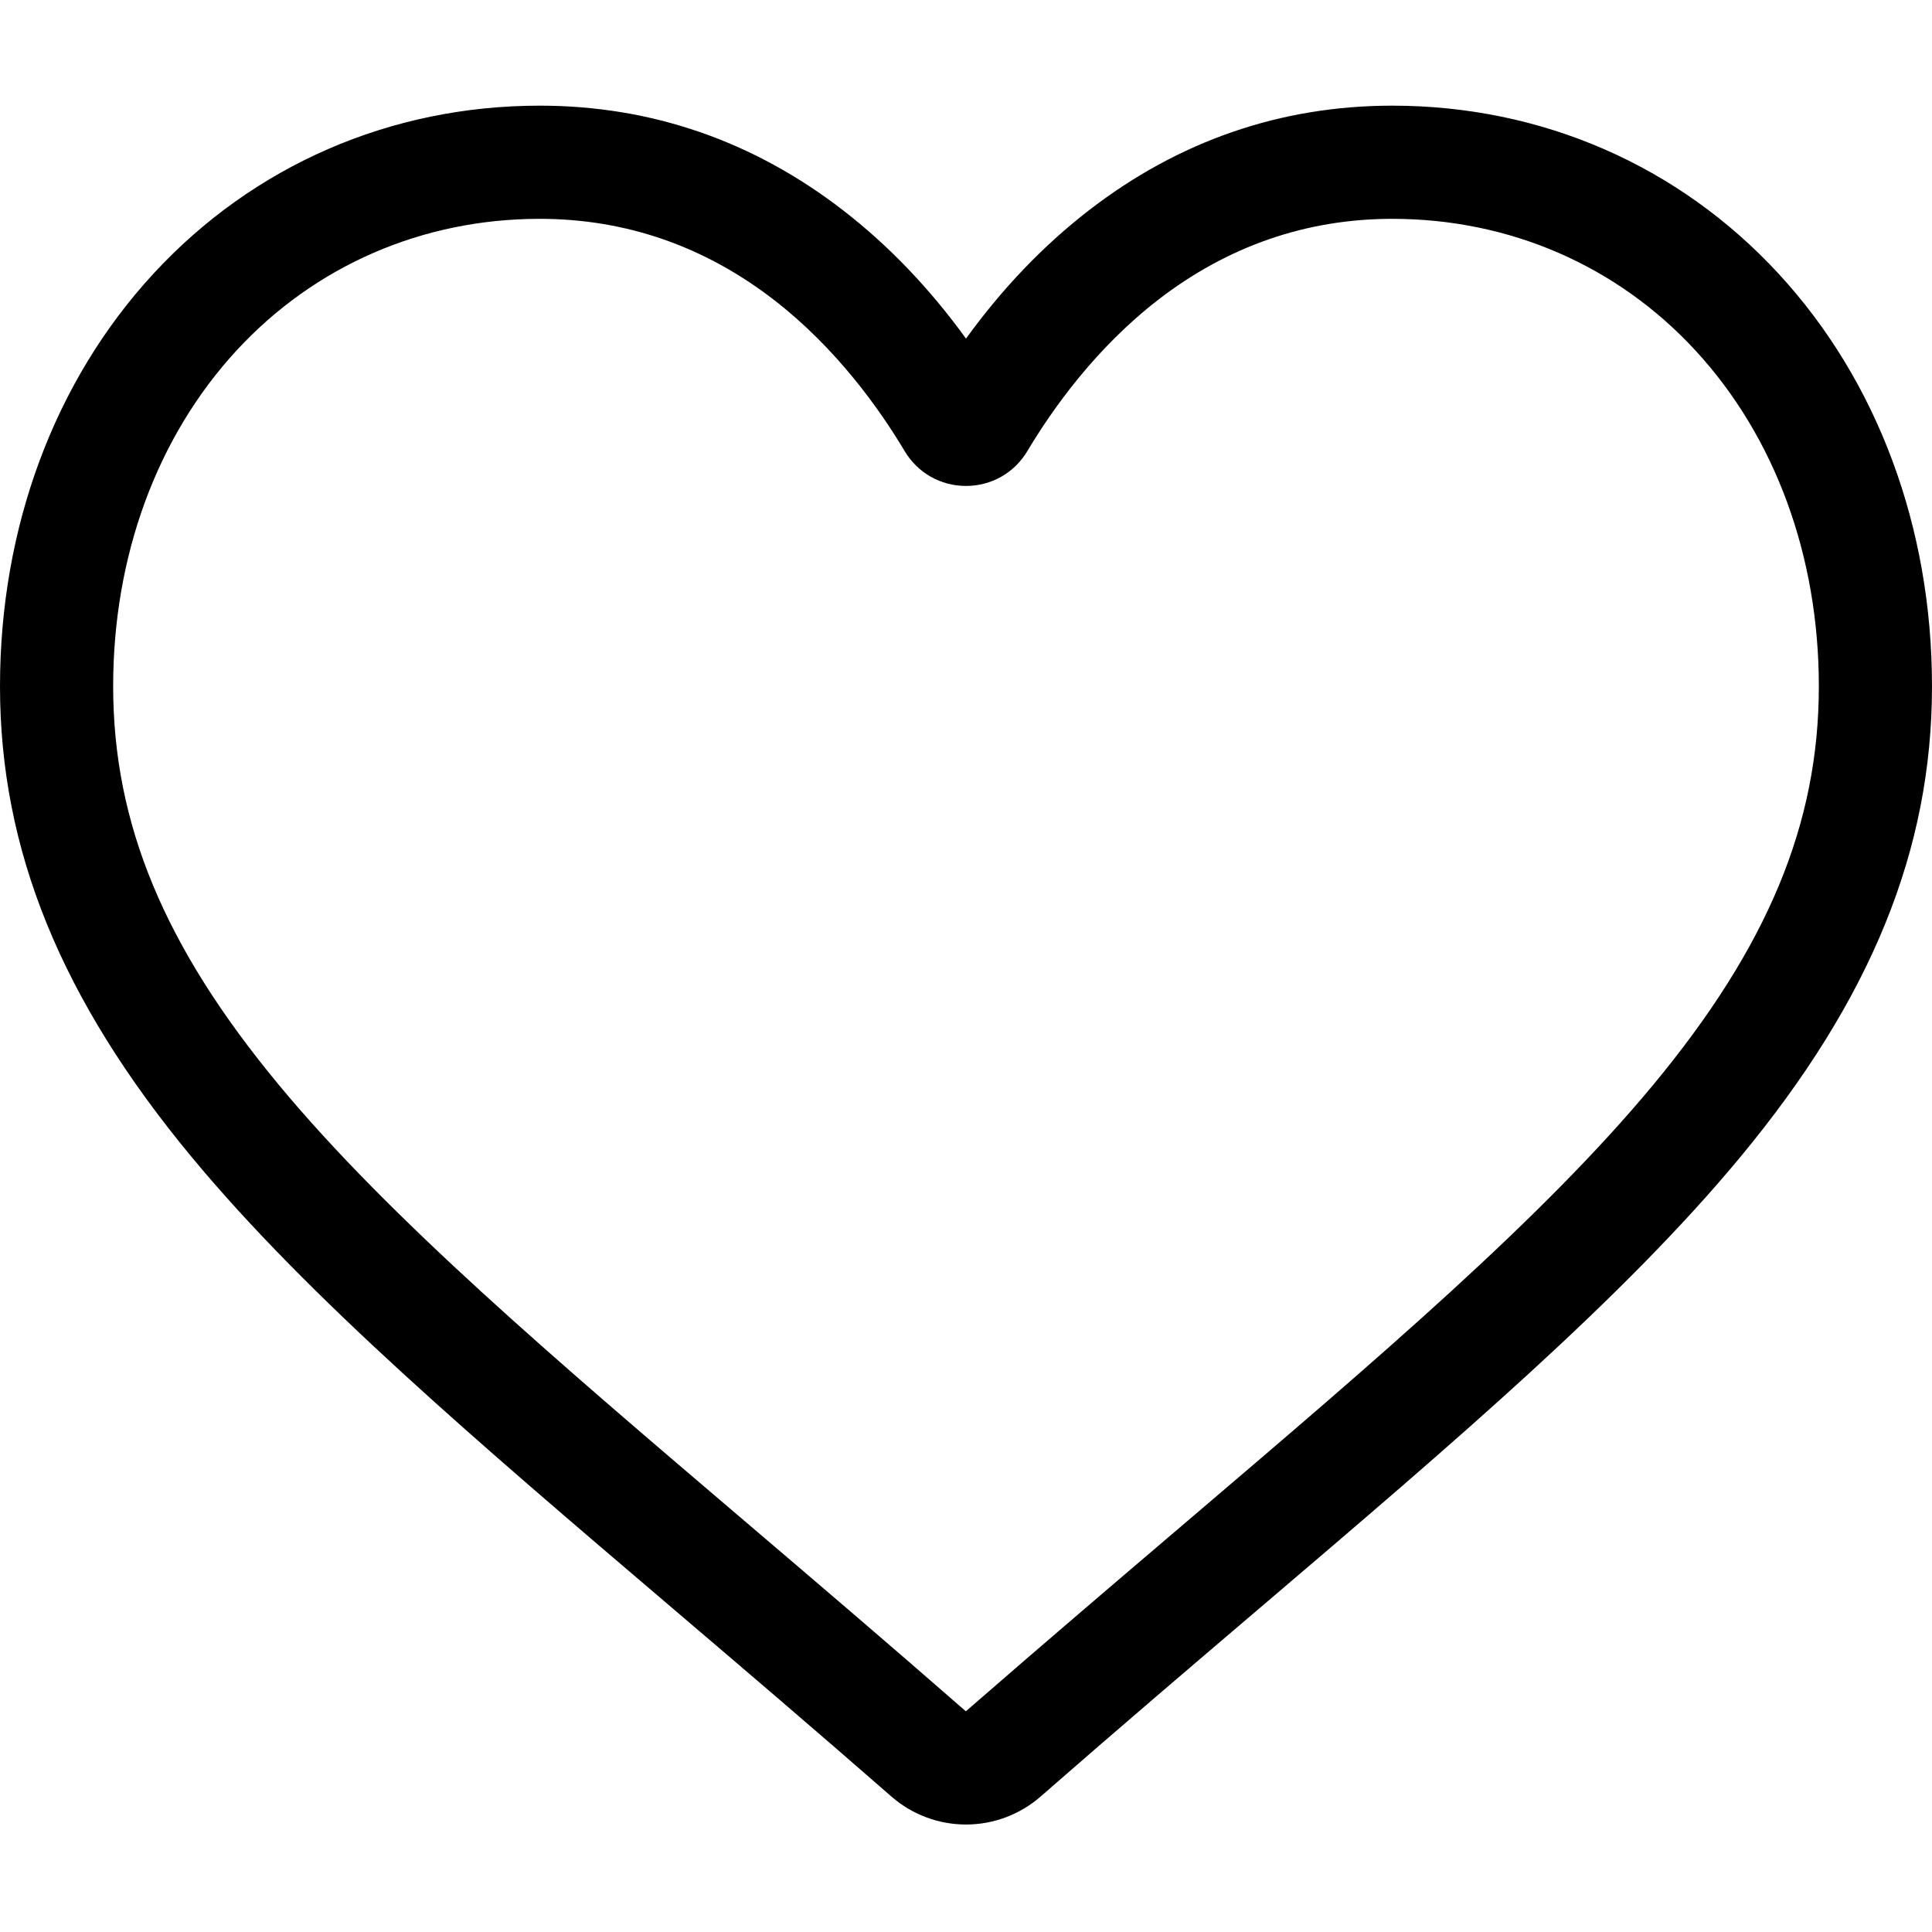
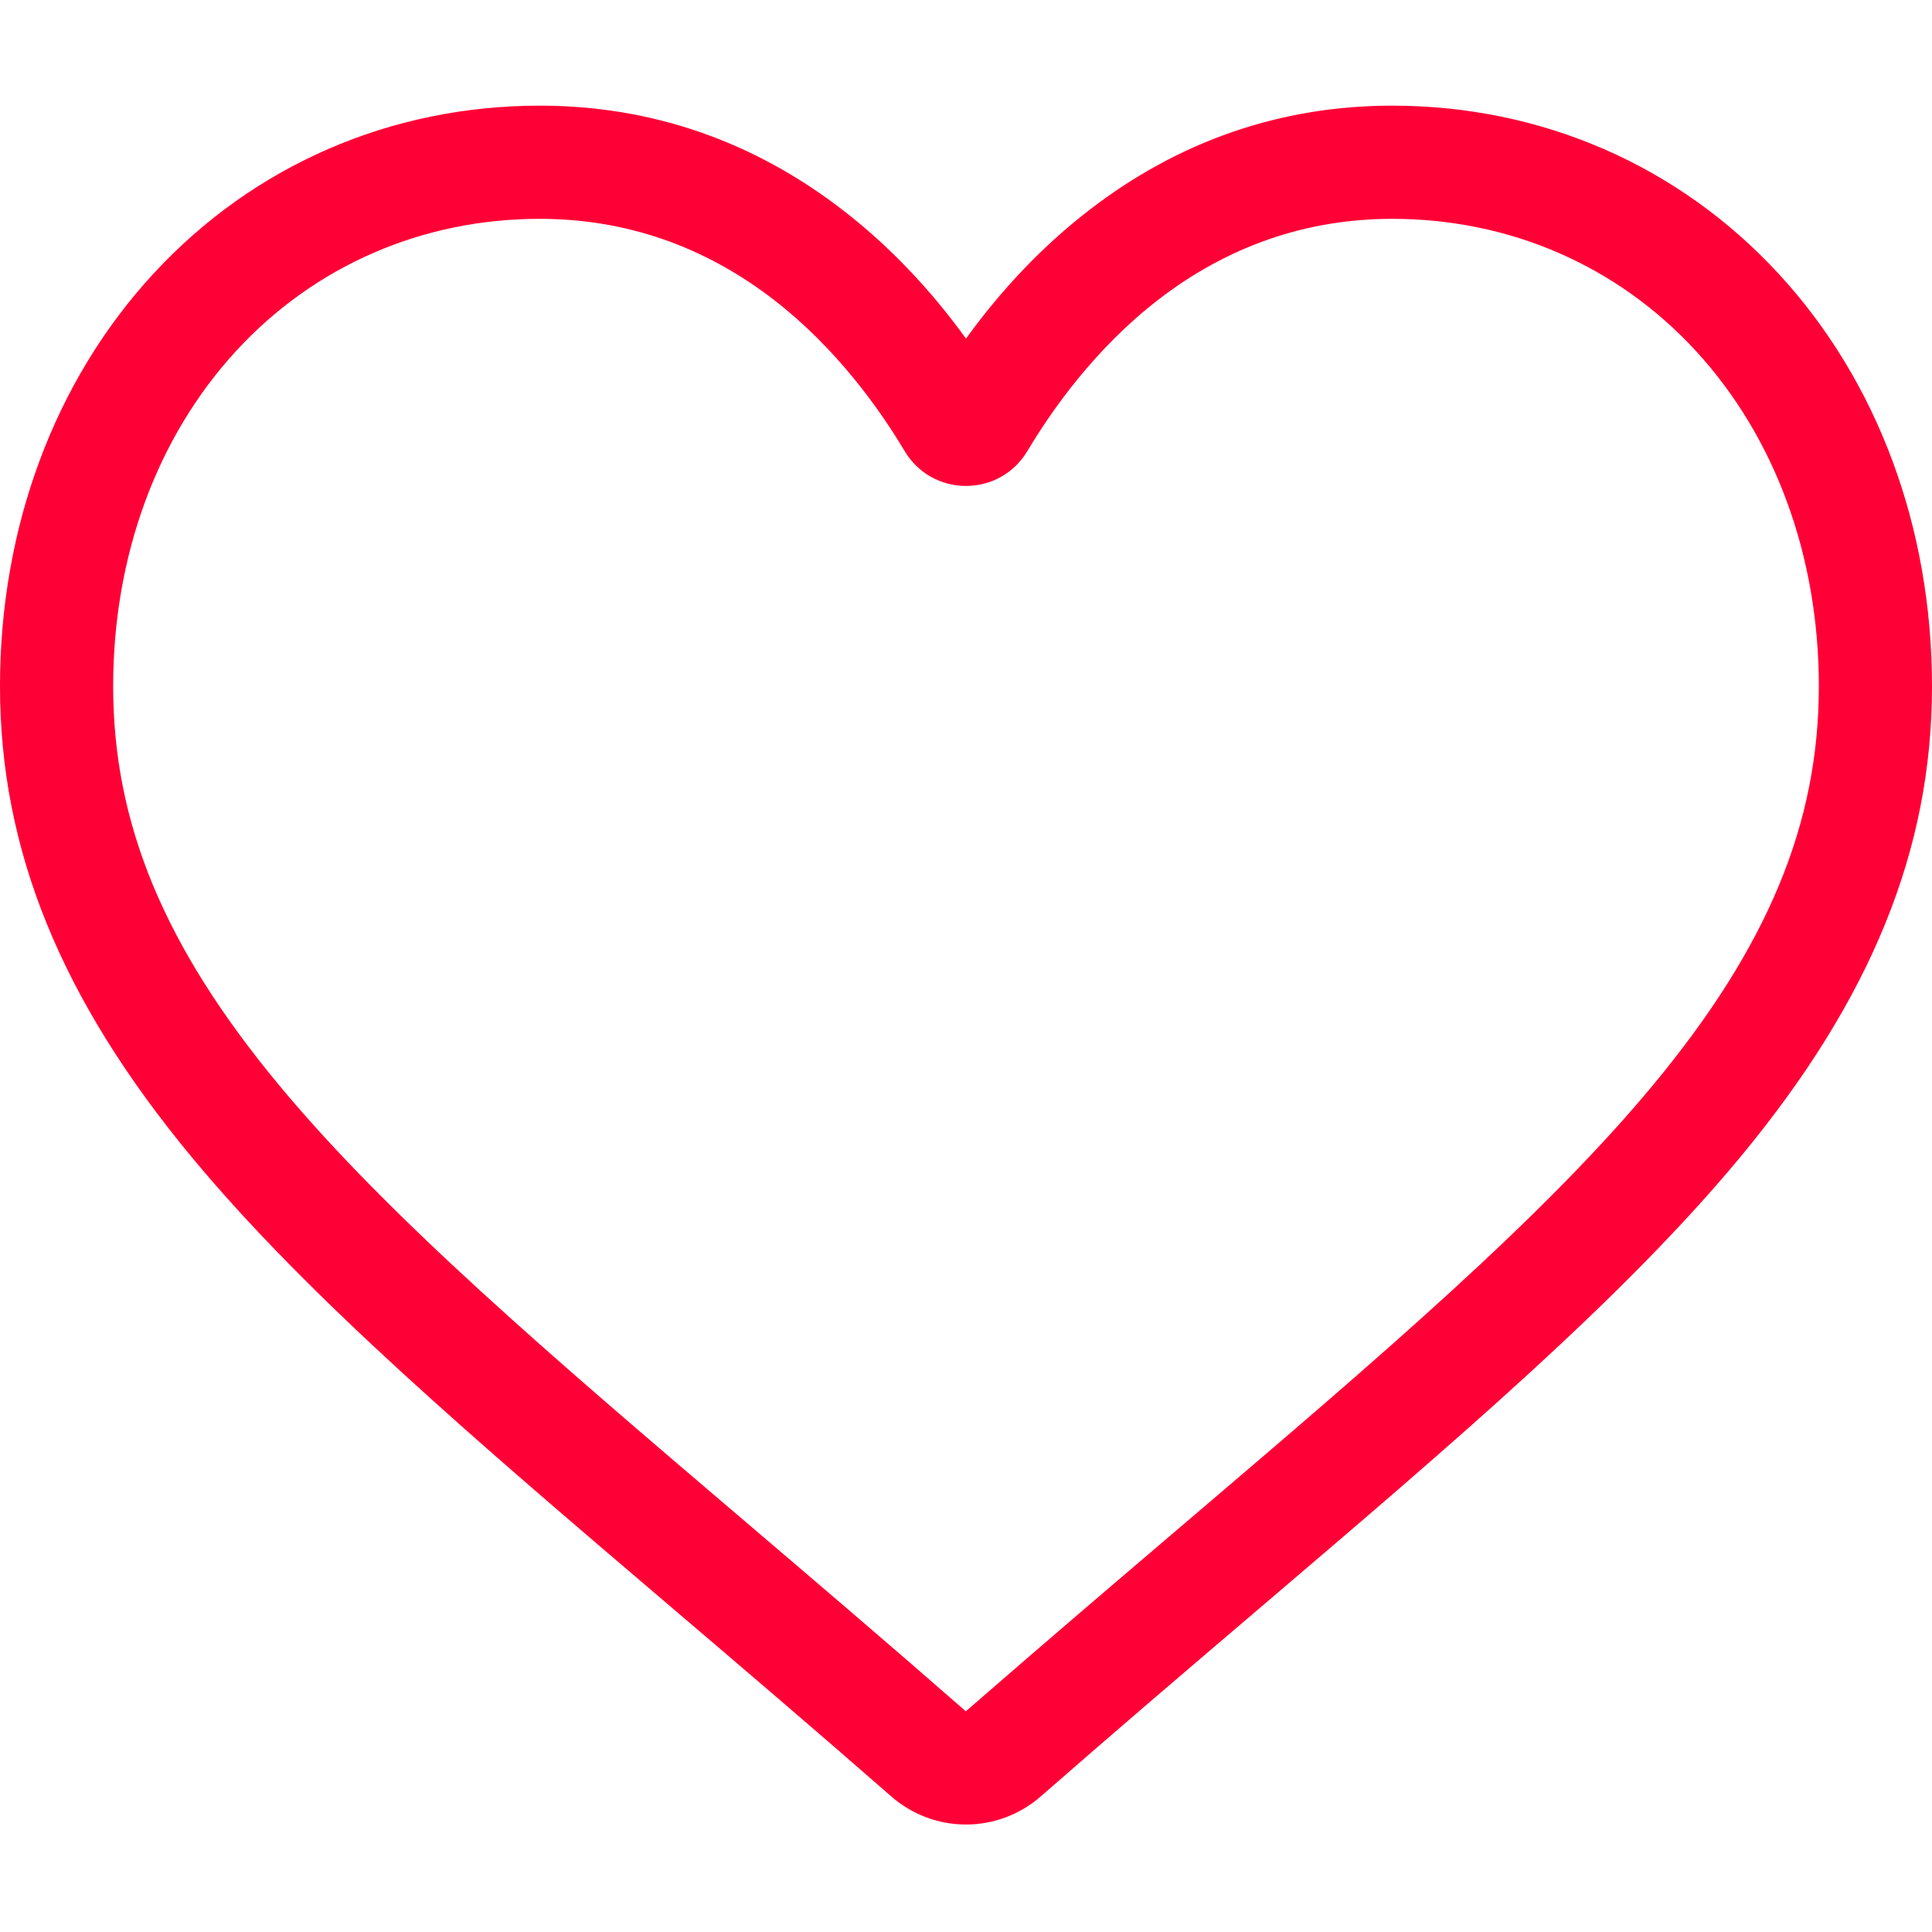
<svg xmlns="http://www.w3.org/2000/svg" viewBox="0 -28 512.001 512">
-   <path d="m256 455.516c-7.289 0-14.316-2.641-19.793-7.438-20.684-18.086-40.625-35.082-58.219-50.074l-.09-.078c-51.582-43.957-96.125-81.918-127.117-119.312-34.645-41.805-50.781-81.441-50.781-124.742 0-42.07 14.426-80.883 40.617-109.293 26.504-28.746 62.871-44.578 102.414-44.578 29.555 0 56.621 9.344 80.445 27.77 12.023 9.301 22.922 20.684 32.523 33.961 9.605-13.277 20.5-24.66 32.527-33.961 23.824-18.426 50.891-27.77 80.445-27.77 39.539 0 75.91 15.832 102.414 44.578 26.191 28.41 40.613 67.223 40.613 109.293 0 43.301-16.133 82.938-50.777 124.738-30.992 37.398-75.531 75.355-127.105 119.309-17.625 15.016-37.598 32.039-58.328 50.168-5.473 4.789-12.504 7.43-19.789 7.43zm-112.969-425.523c-31.066 0-59.605 12.398-80.367 34.914-21.07 22.855-32.676 54.449-32.676 88.965 0 36.418 13.535 68.988 43.883 105.605 29.332 35.395 72.961 72.574 123.477 115.625l.094.078c17.66 15.051 37.68 32.113 58.516 50.332 20.961-18.254 41.012-35.344 58.707-50.418 50.512-43.051 94.137-80.223 123.469-115.617 30.344-36.617 43.879-69.188 43.879-105.605 0-34.516-11.605-66.109-32.676-88.965-20.758-22.516-49.301-34.914-80.363-34.914-22.758 0-43.652 7.234-62.102 21.5-16.441 12.719-27.895 28.797-34.609 40.047-3.453 5.785-9.531 9.238-16.262 9.238s-12.809-3.453-16.262-9.238c-6.711-11.25-18.164-27.328-34.609-40.047-18.449-14.266-39.344-21.5-62.098-21.5zm0 0" />
+   <path d="m256 455.516c-7.289 0-14.316-2.641-19.793-7.438-20.684-18.086-40.625-35.082-58.219-50.074l-.09-.078c-51.582-43.957-96.125-81.918-127.117-119.312-34.645-41.805-50.781-81.441-50.781-124.742 0-42.07 14.426-80.883 40.617-109.293 26.504-28.746 62.871-44.578 102.414-44.578 29.555 0 56.621 9.344 80.445 27.77 12.023 9.301 22.922 20.684 32.523 33.961 9.605-13.277 20.5-24.66 32.527-33.961 23.824-18.426 50.891-27.77 80.445-27.77 39.539 0 75.91 15.832 102.414 44.578 26.191 28.41 40.613 67.223 40.613 109.293 0 43.301-16.133 82.938-50.777 124.738-30.992 37.398-75.531 75.355-127.105 119.309-17.625 15.016-37.598 32.039-58.328 50.168-5.473 4.789-12.504 7.43-19.789 7.43zm-112.969-425.523c-31.066 0-59.605 12.398-80.367 34.914-21.07 22.855-32.676 54.449-32.676 88.965 0 36.418 13.535 68.988 43.883 105.605 29.332 35.395 72.961 72.574 123.477 115.625l.094.078c17.66 15.051 37.68 32.113 58.516 50.332 20.961-18.254 41.012-35.344 58.707-50.418 50.512-43.051 94.137-80.223 123.469-115.617 30.344-36.617 43.879-69.188 43.879-105.605 0-34.516-11.605-66.109-32.676-88.965-20.758-22.516-49.301-34.914-80.363-34.914-22.758 0-43.652 7.234-62.102 21.5-16.441 12.719-27.895 28.797-34.609 40.047-3.453 5.785-9.531 9.238-16.262 9.238s-12.809-3.453-16.262-9.238c-6.711-11.25-18.164-27.328-34.609-40.047-18.449-14.266-39.344-21.5-62.098-21.5zm0 0" style="fill:#ff0036" />
</svg>
